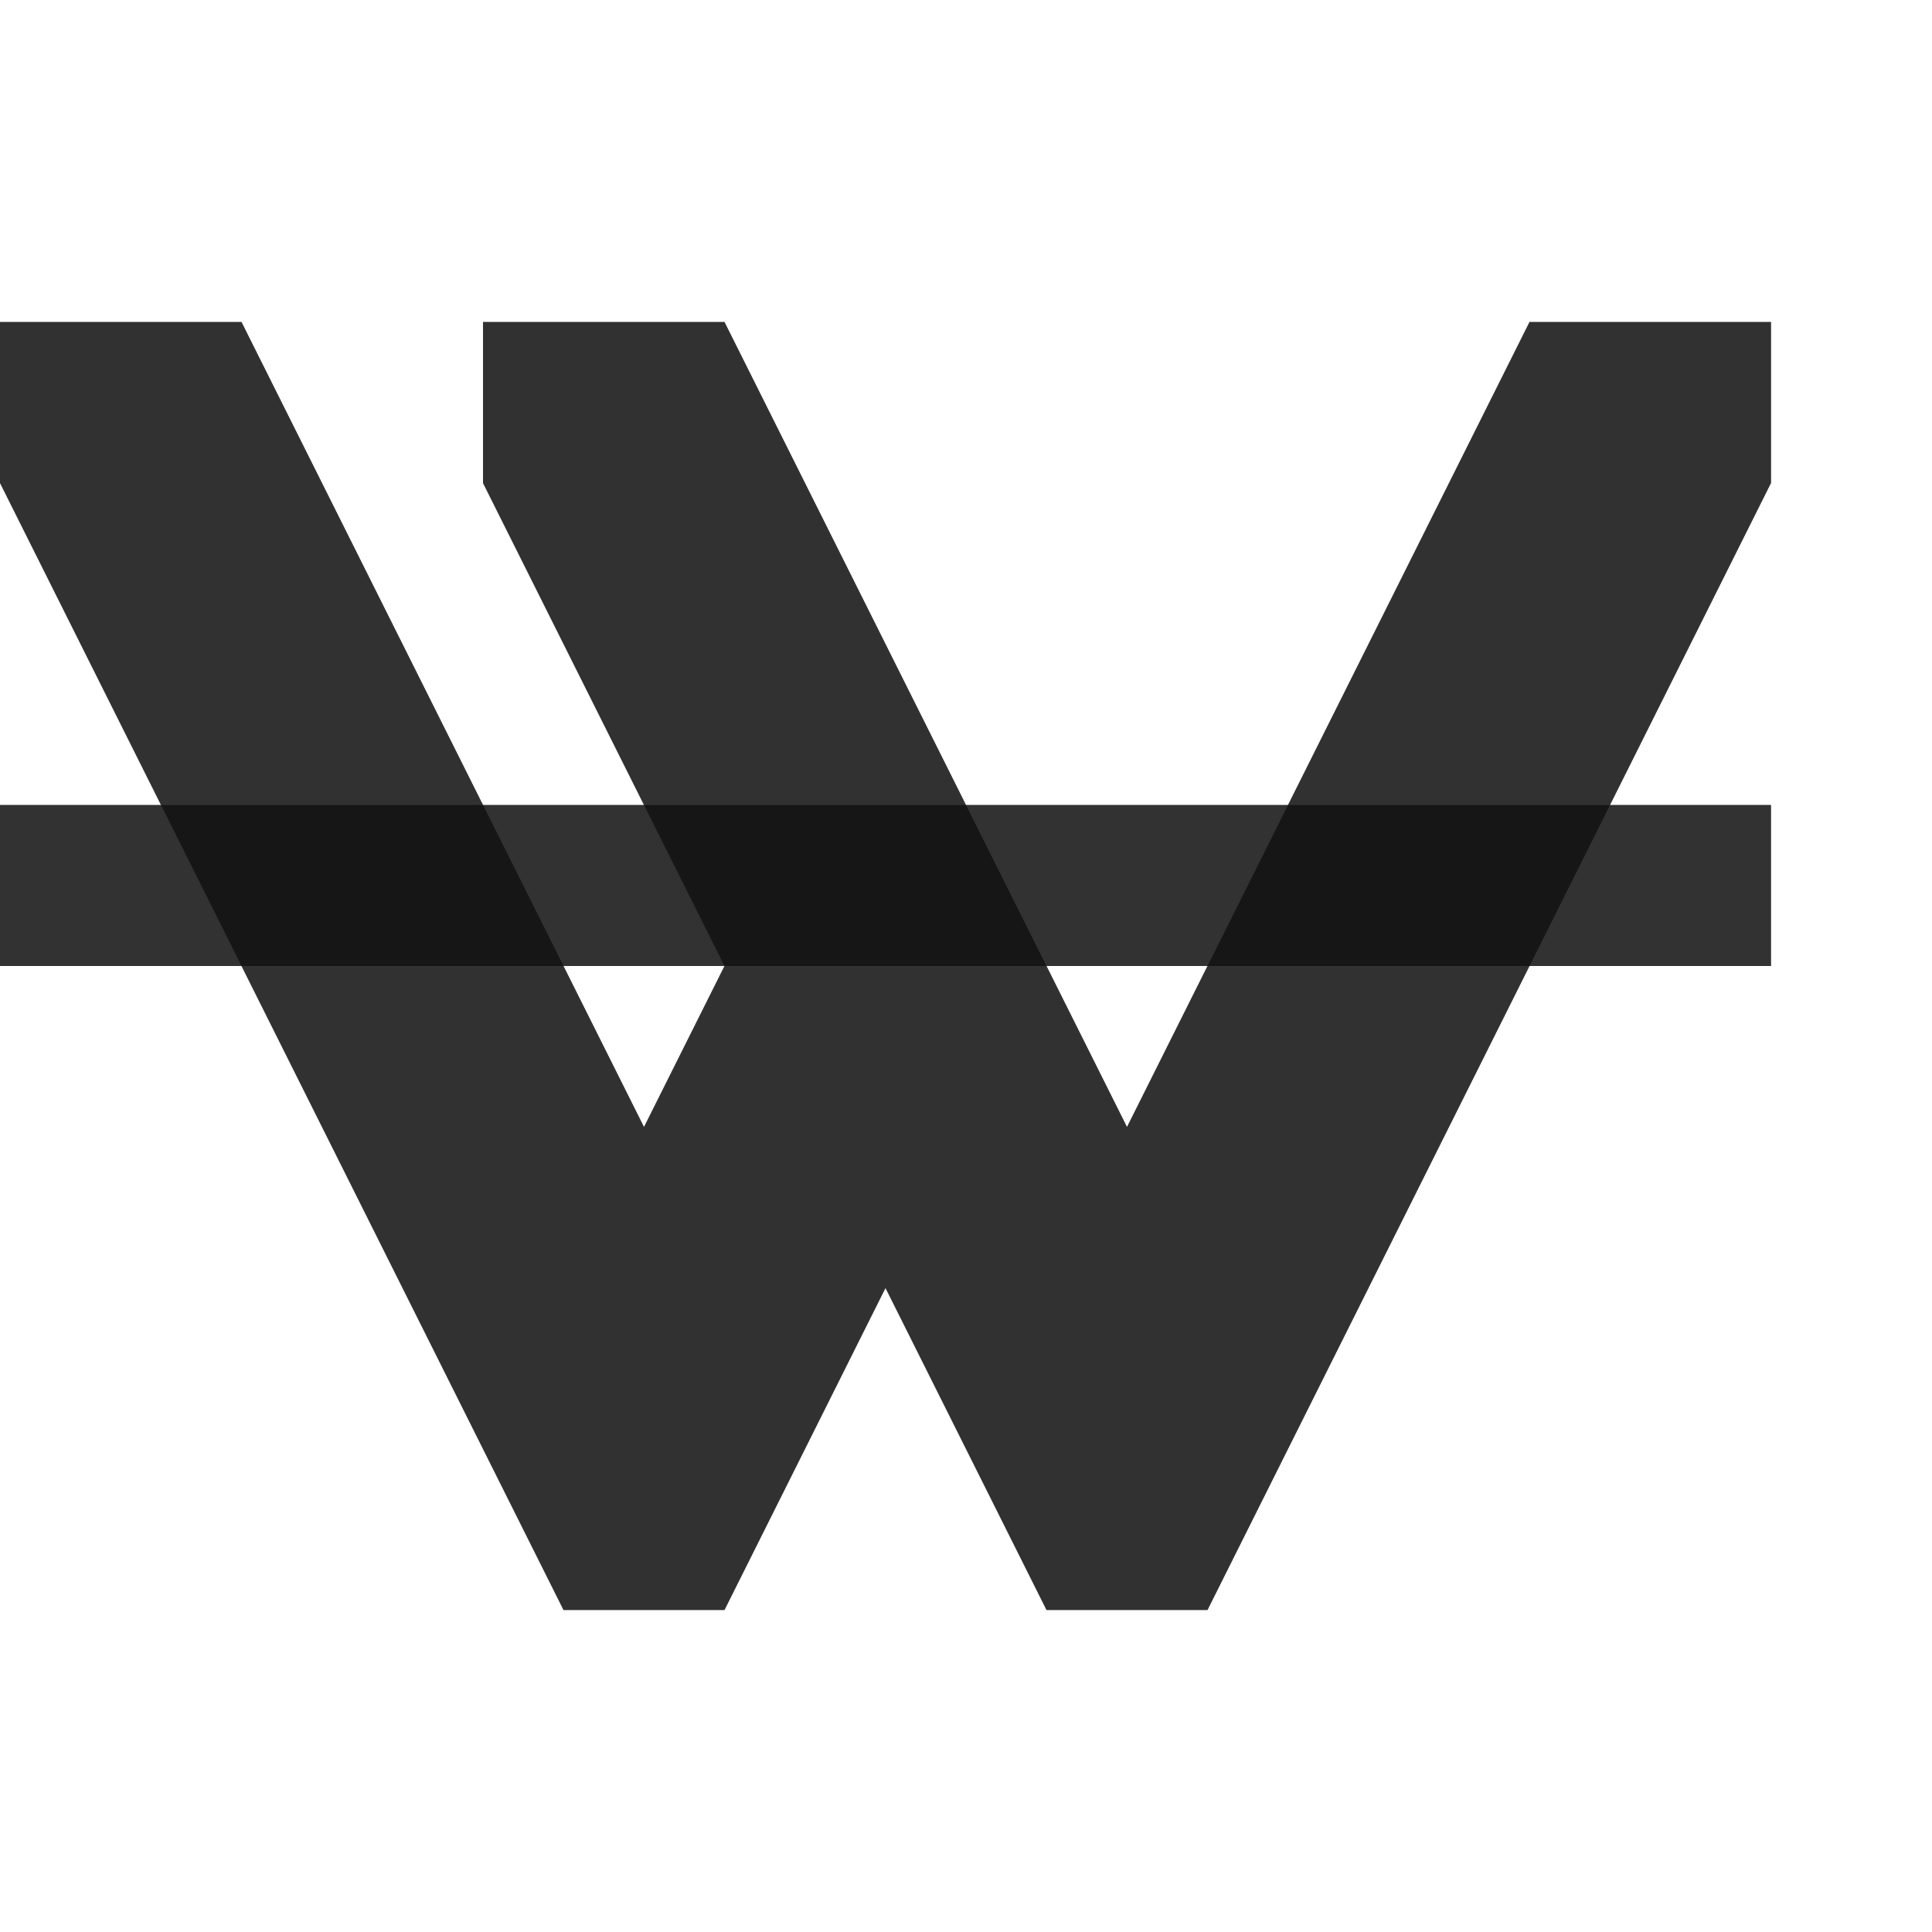
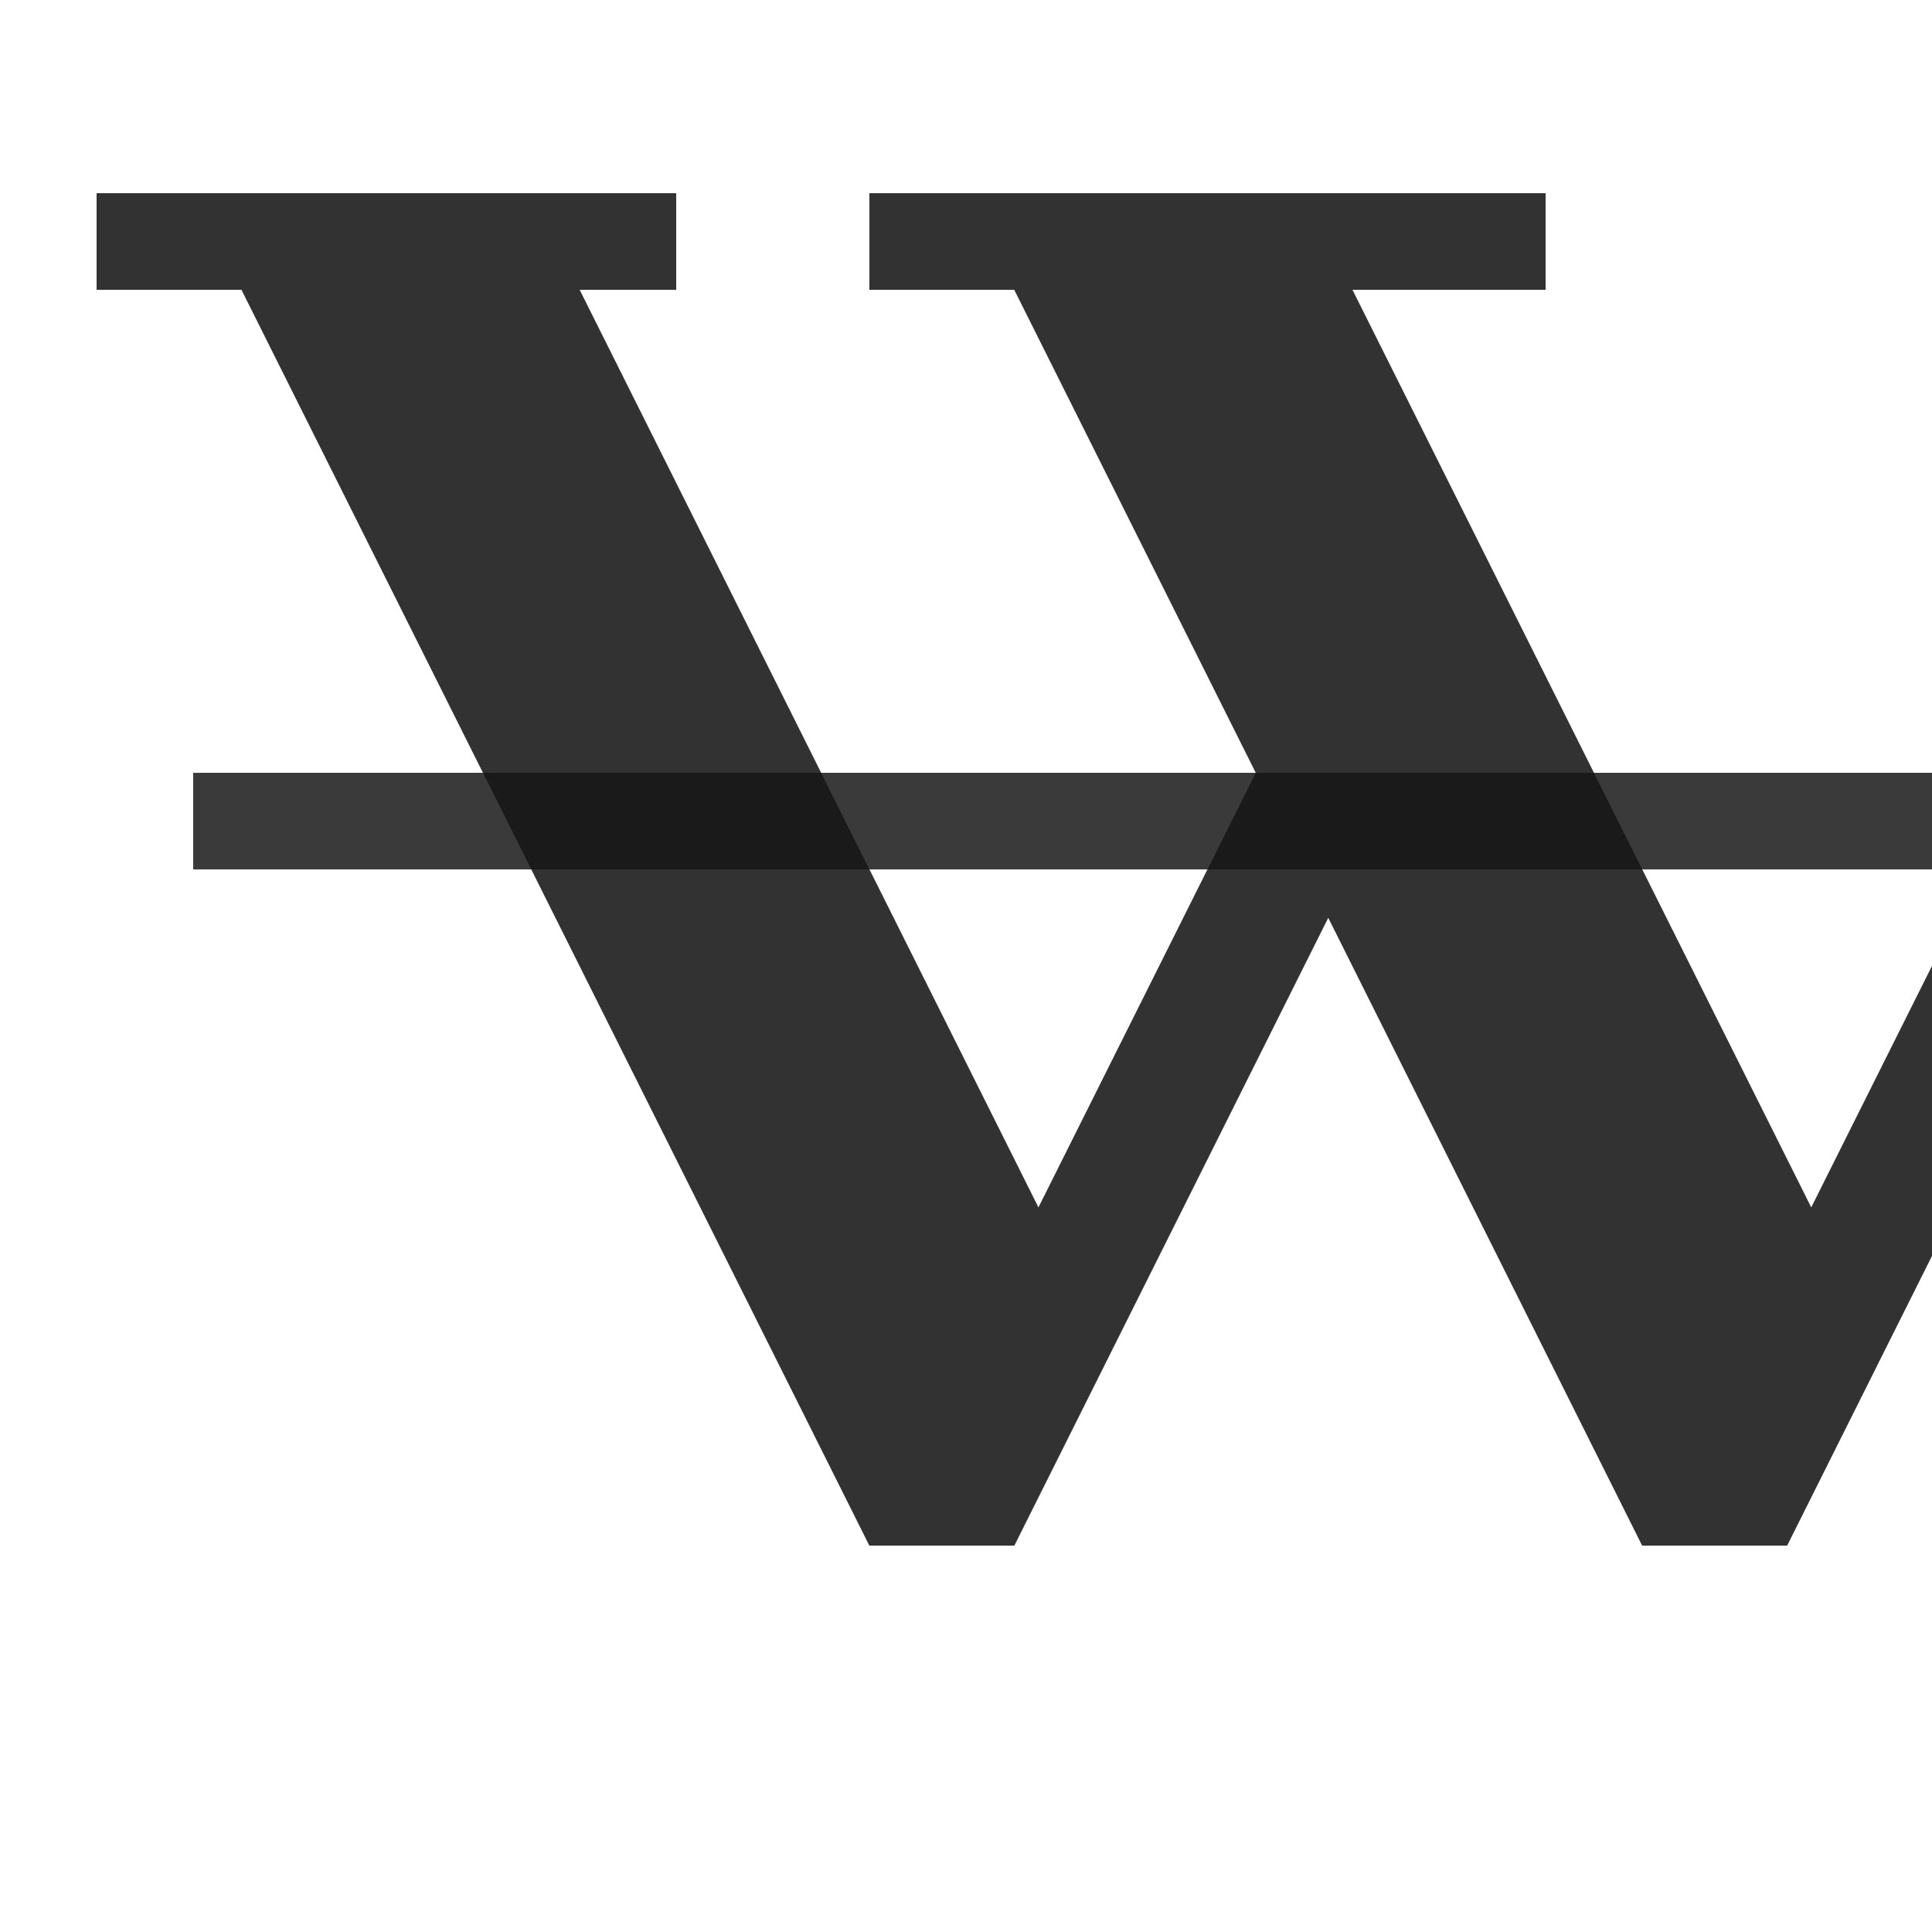
- <svg xmlns="http://www.w3.org/2000/svg" width="1200" height="1200" viewBox="0 0 1200 1200" version="1.1" id="svg1" xml:space="preserve">
+ <svg xmlns="http://www.w3.org/2000/svg" width="2000" height="2000" viewBox="0 0 2000 2000" version="1.1" id="svg1" xml:space="preserve">
  <defs id="defs1" />
  <g id="layer1">
-     <path id="path5358" style="fill:#000000;fill-opacity:0.56;fill-rule:evenodd;stroke:none;stroke-width:1px;stroke-linecap:butt;stroke-linejoin:miter;stroke-opacity:1" d="m 0,200 v 100 L 350,1000 h 100 l 100,-200 100,200 h 100 l 350,-700 v -100 H 950 L 700,700 450,200 H 300 v 100 l 150,300 L 400,700 150,200 Z" />
-     <rect style="fill:#000000;fill-opacity:0.555;fill-rule:evenodd;stroke:none;stroke-width:4;stroke-linecap:square;stroke-linejoin:bevel;stroke-miterlimit:4.5;stroke-opacity:0.56;stop-color:#000000" id="rect24329" width="1100" height="100" x="0" y="500" />
-     <path id="path5358-6" style="fill:#000000;fill-opacity:0.56;fill-rule:evenodd;stroke:none;stroke-width:1px;stroke-linecap:butt;stroke-linejoin:miter;stroke-opacity:1" d="M 0 200 L 0 300 L 100 500 L 0 500 L 0 600 L 150 600 L 350 1000 L 450 1000 L 550 800 L 650 1000 L 750 1000 L 950 600 L 1100 600 L 1100 500 L 1000 500 L 1100 300 L 1100 200 L 950 200 L 800 500 L 600 500 L 450 200 L 300 200 L 300 300 L 400 500 L 300 500 L 150 200 L 0 200 z M 350 600 L 450 600 L 400 700 L 350 600 z M 650 600 L 750 600 L 700 700 L 650 600 z " />
+     <g id="layer1-4">
+       <path id="path37678" style="fill:#000000;fill-opacity:0.555;stroke:none;stroke-width:1px;stroke-linecap:butt;stroke-linejoin:miter;stroke-opacity:1" d="m 100,200 v 100 h 150 l 650,1300 h 150 l 325,-650 325,650 h 150 L 2500,300 h 100 V 200 h -500 v 100 h 250 l -475,950 -475,-950 h 200 V 200 H 900 v 100 h 150 L 1300,800 1075,1250 600,300 H 700 V 200 Z" />
+       <rect style="opacity:0.49;fill:#000000;fill-rule:evenodd;stroke-width:100;stroke-linecap:round;stroke-linejoin:round;stroke-miterlimit:4.5;stop-color:#000000" id="rect1531" width="2300" height="100" x="200" y="800" />
+       <path id="path37678-4" style="fill:#000000;fill-opacity:0.555;stroke:none;stroke-width:1px;stroke-linecap:butt;stroke-linejoin:miter;stroke-opacity:1" d="M 100 200 L 100 300 L 250 300 L 500 800 L 200 800 L 200 900 L 550 900 L 900 1600 L 1050 1600 L 1375 950 L 1700 1600 L 1850 1600 L 2200 900 L 2500 900 L 2500 800 L 2250 800 L 2500 300 L 2600 300 L 2600 200 L 2100 200 L 2100 300 L 2350 300 L 2100 800 L 1650 800 L 1400 300 L 1600 300 L 1600 200 L 900 200 L 900 300 L 1050 300 L 1300 800 L 850 800 L 600 300 L 700 300 L 700 200 L 100 200 z M 900 900 L 1250 900 L 1075 1250 L 900 900 z M 1700 900 L 2050 900 L 1875 1250 L 1700 900 z " />
+     </g>
  </g>
</svg>
